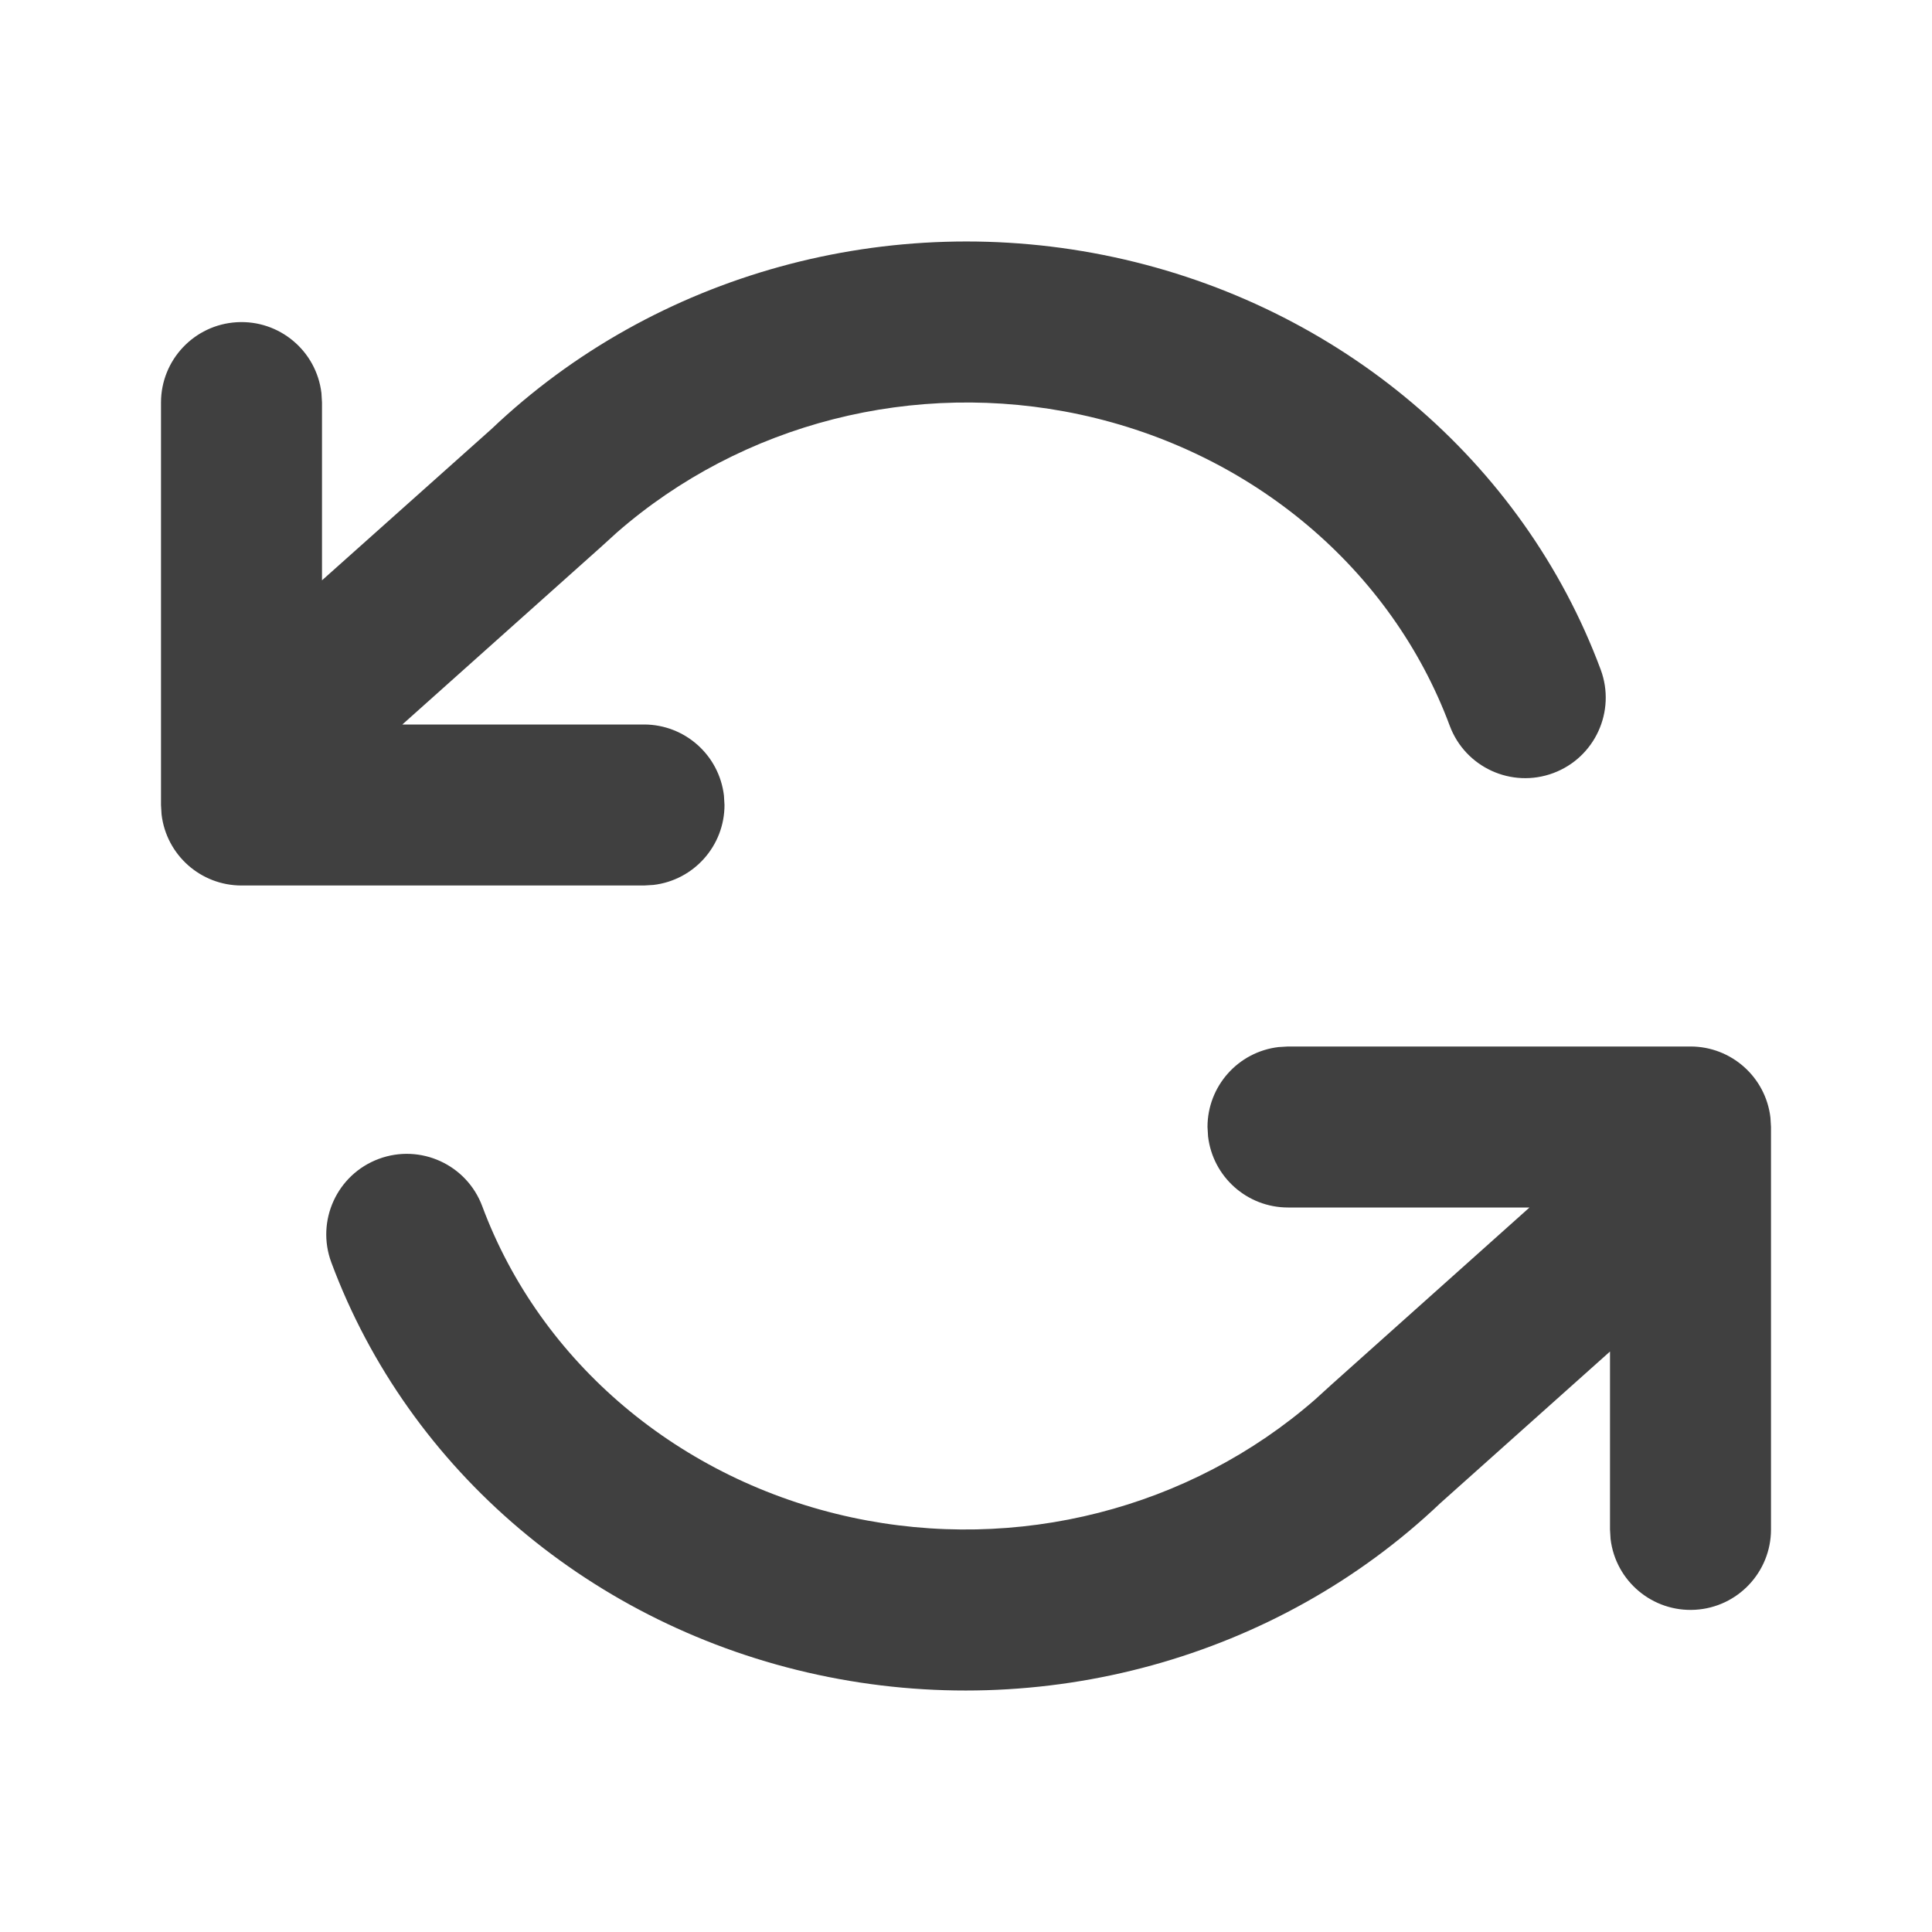
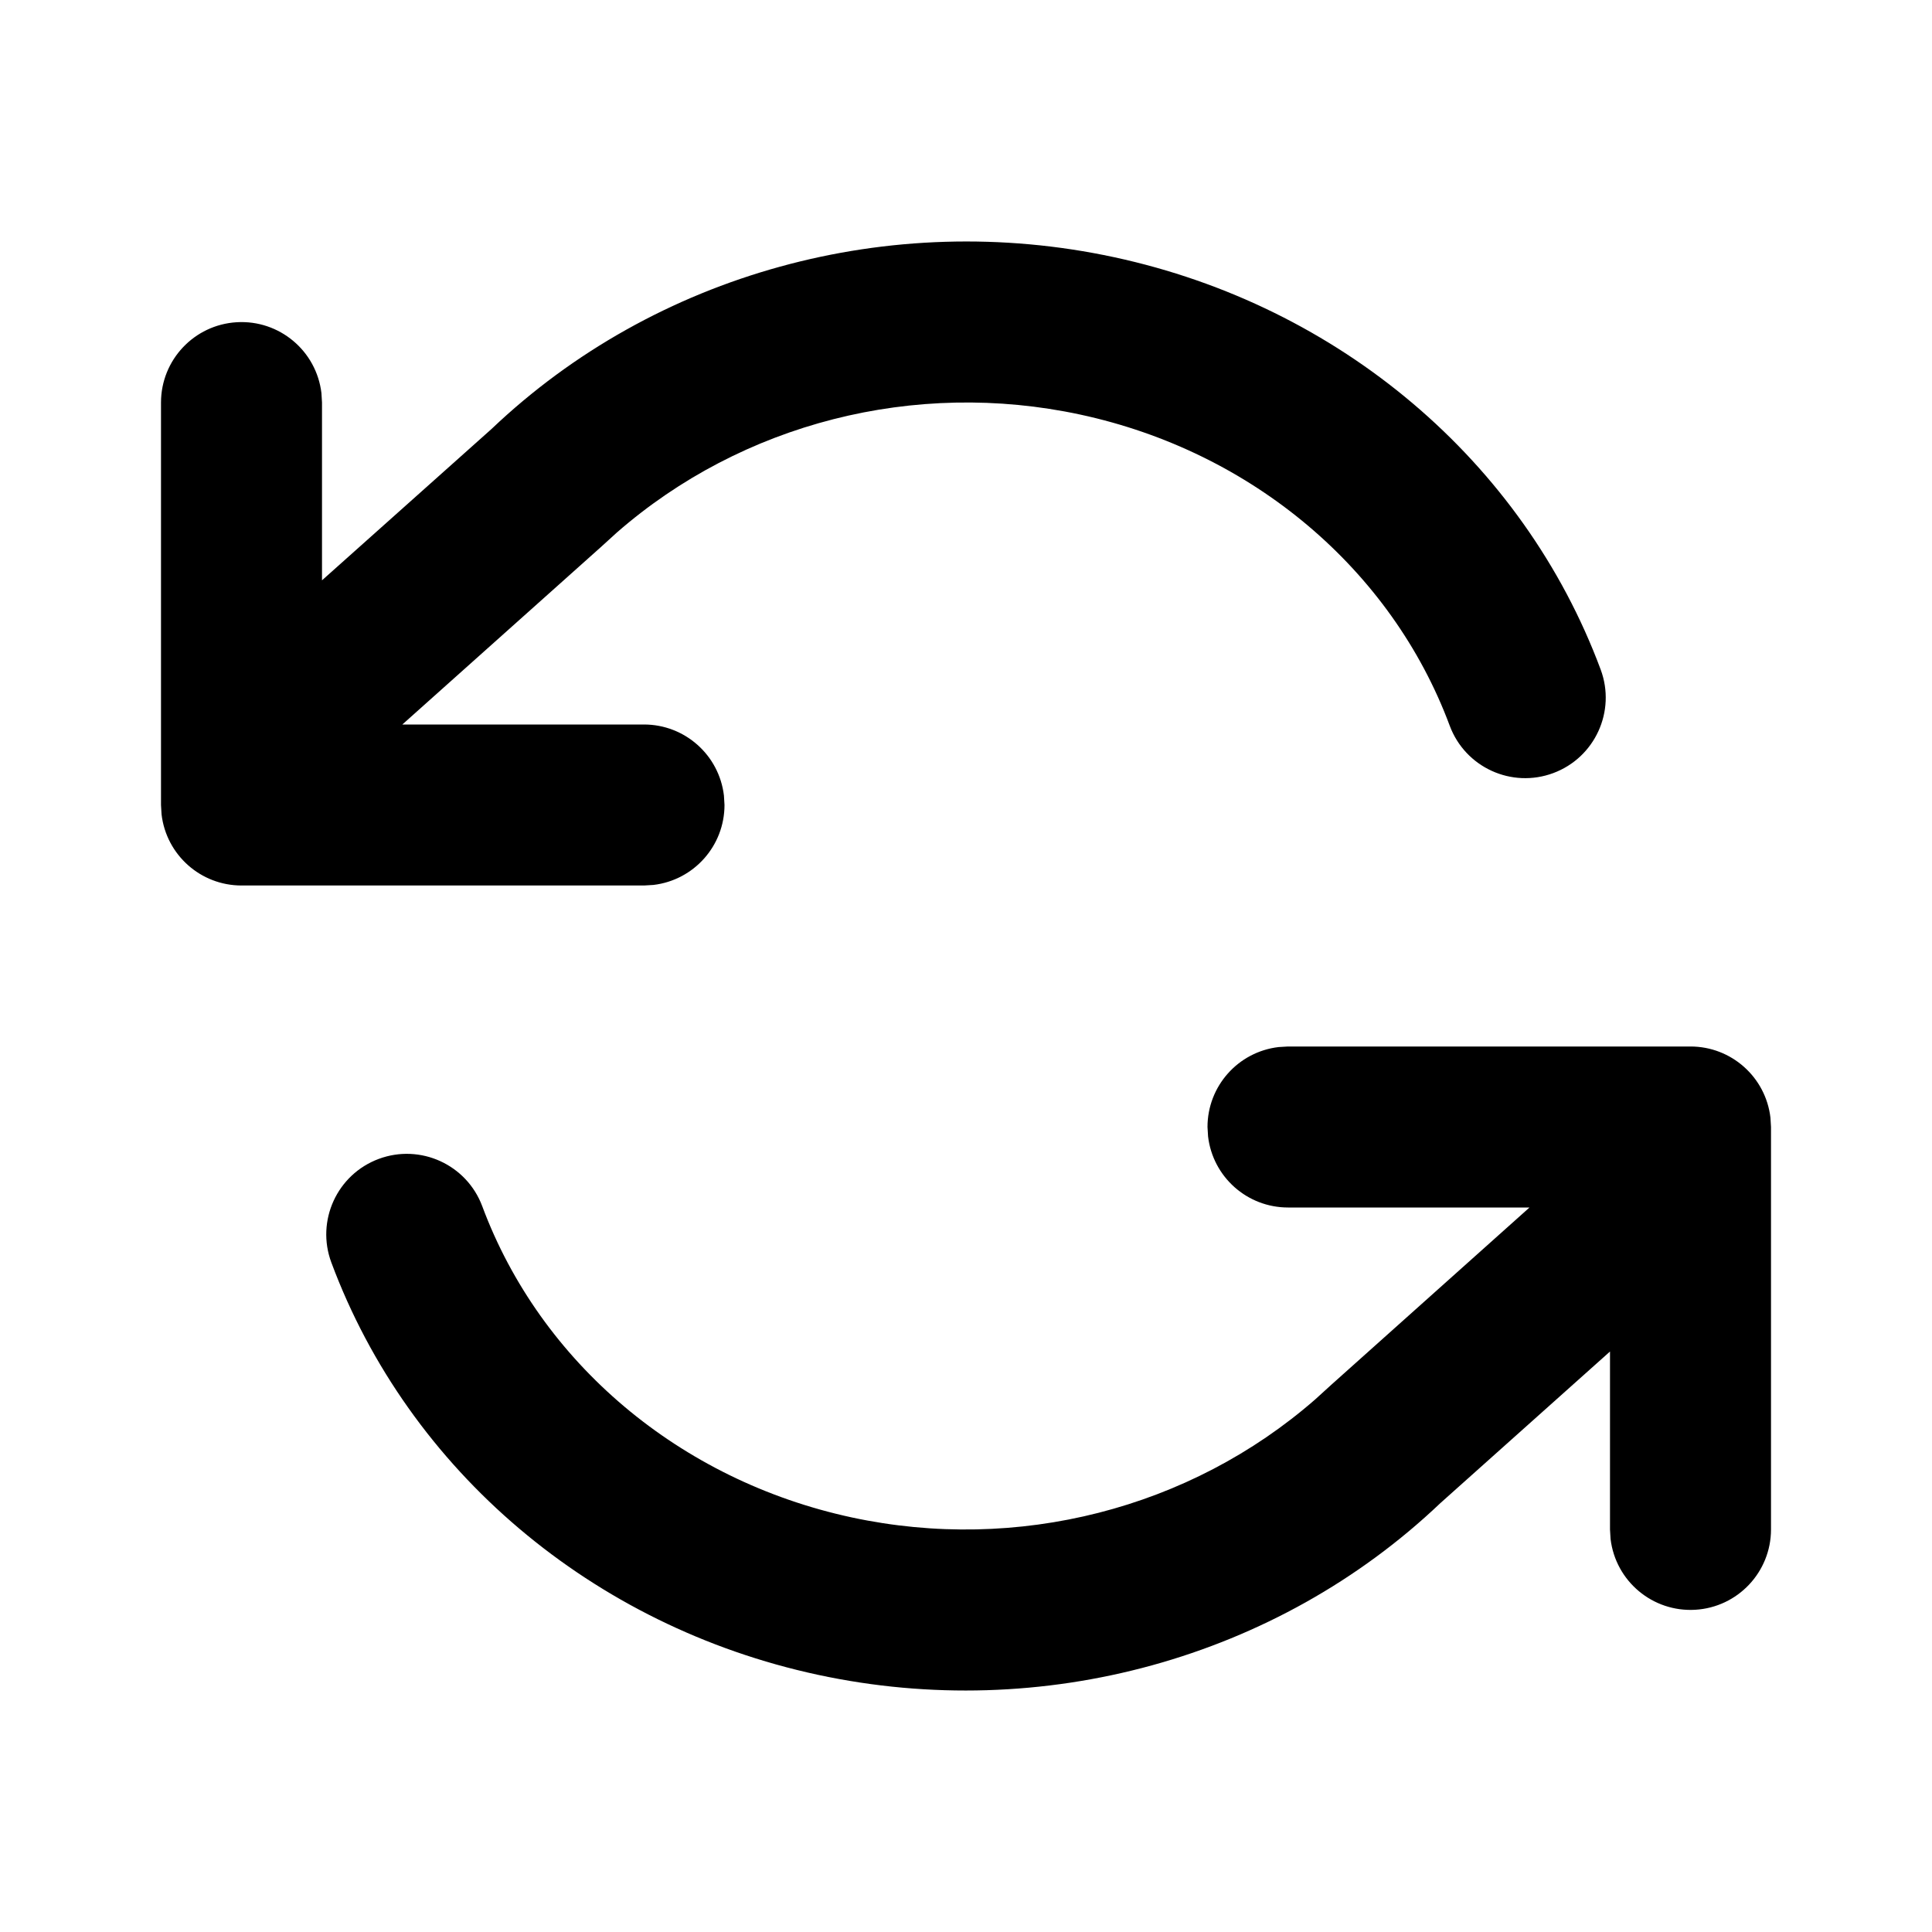
<svg xmlns="http://www.w3.org/2000/svg" viewBox="0 0 24 24" focusable="false">
-   <path d="M21 13a1 1 0 01.993.883L22 14v5a1 1 0 01-1.993.117L20 19v-2.211l-2.107 1.883c-2.029 1.93-4.946 2.733-7.733 2.133-2.796-.602-5.08-2.532-6.044-5.122a1 1 0 011.875-.698c.723 1.942 2.453 3.405 4.59 3.865 2.055.442 4.2-.106 5.757-1.466l.2-.182L19 15h-3a1 1 0 01-.993-.883L15 14a1 1 0 01.883-.993L16 13h5zm-7.16-9.805c2.796.602 5.08 2.532 6.044 5.122a1 1 0 01-1.875.698c-.723-1.942-2.453-3.405-4.59-3.865-2.055-.442-4.2.106-5.757 1.466l-.2.182L4.998 9H8a1 1 0 01.993.883L9 10a1 1 0 01-.883.993L8 11H3a1 1 0 01-.993-.883L2 10V5a1 1 0 011.993-.117L4 5v2.209l2.107-1.881c2.029-1.93 4.946-2.733 7.733-2.133z" fill="#404040" fill-rule="evenodd" />
+   <path d="M21 13a1 1 0 01.993.883L22 14v5a1 1 0 01-1.993.117L20 19v-2.211l-2.107 1.883c-2.029 1.93-4.946 2.733-7.733 2.133-2.796-.602-5.08-2.532-6.044-5.122a1 1 0 011.875-.698c.723 1.942 2.453 3.405 4.59 3.865 2.055.442 4.2-.106 5.757-1.466l.2-.182L19 15h-3a1 1 0 01-.993-.883L15 14a1 1 0 01.883-.993L16 13h5zm-7.16-9.805c2.796.602 5.08 2.532 6.044 5.122a1 1 0 01-1.875.698c-.723-1.942-2.453-3.405-4.59-3.865-2.055-.442-4.2.106-5.757 1.466l-.2.182L4.998 9H8a1 1 0 01.993.883L9 10a1 1 0 01-.883.993L8 11H3a1 1 0 01-.993-.883L2 10V5a1 1 0 011.993-.117L4 5v2.209l2.107-1.881c2.029-1.93 4.946-2.733 7.733-2.133z" fill="currentColor" fill-rule="evenodd" />
</svg>
